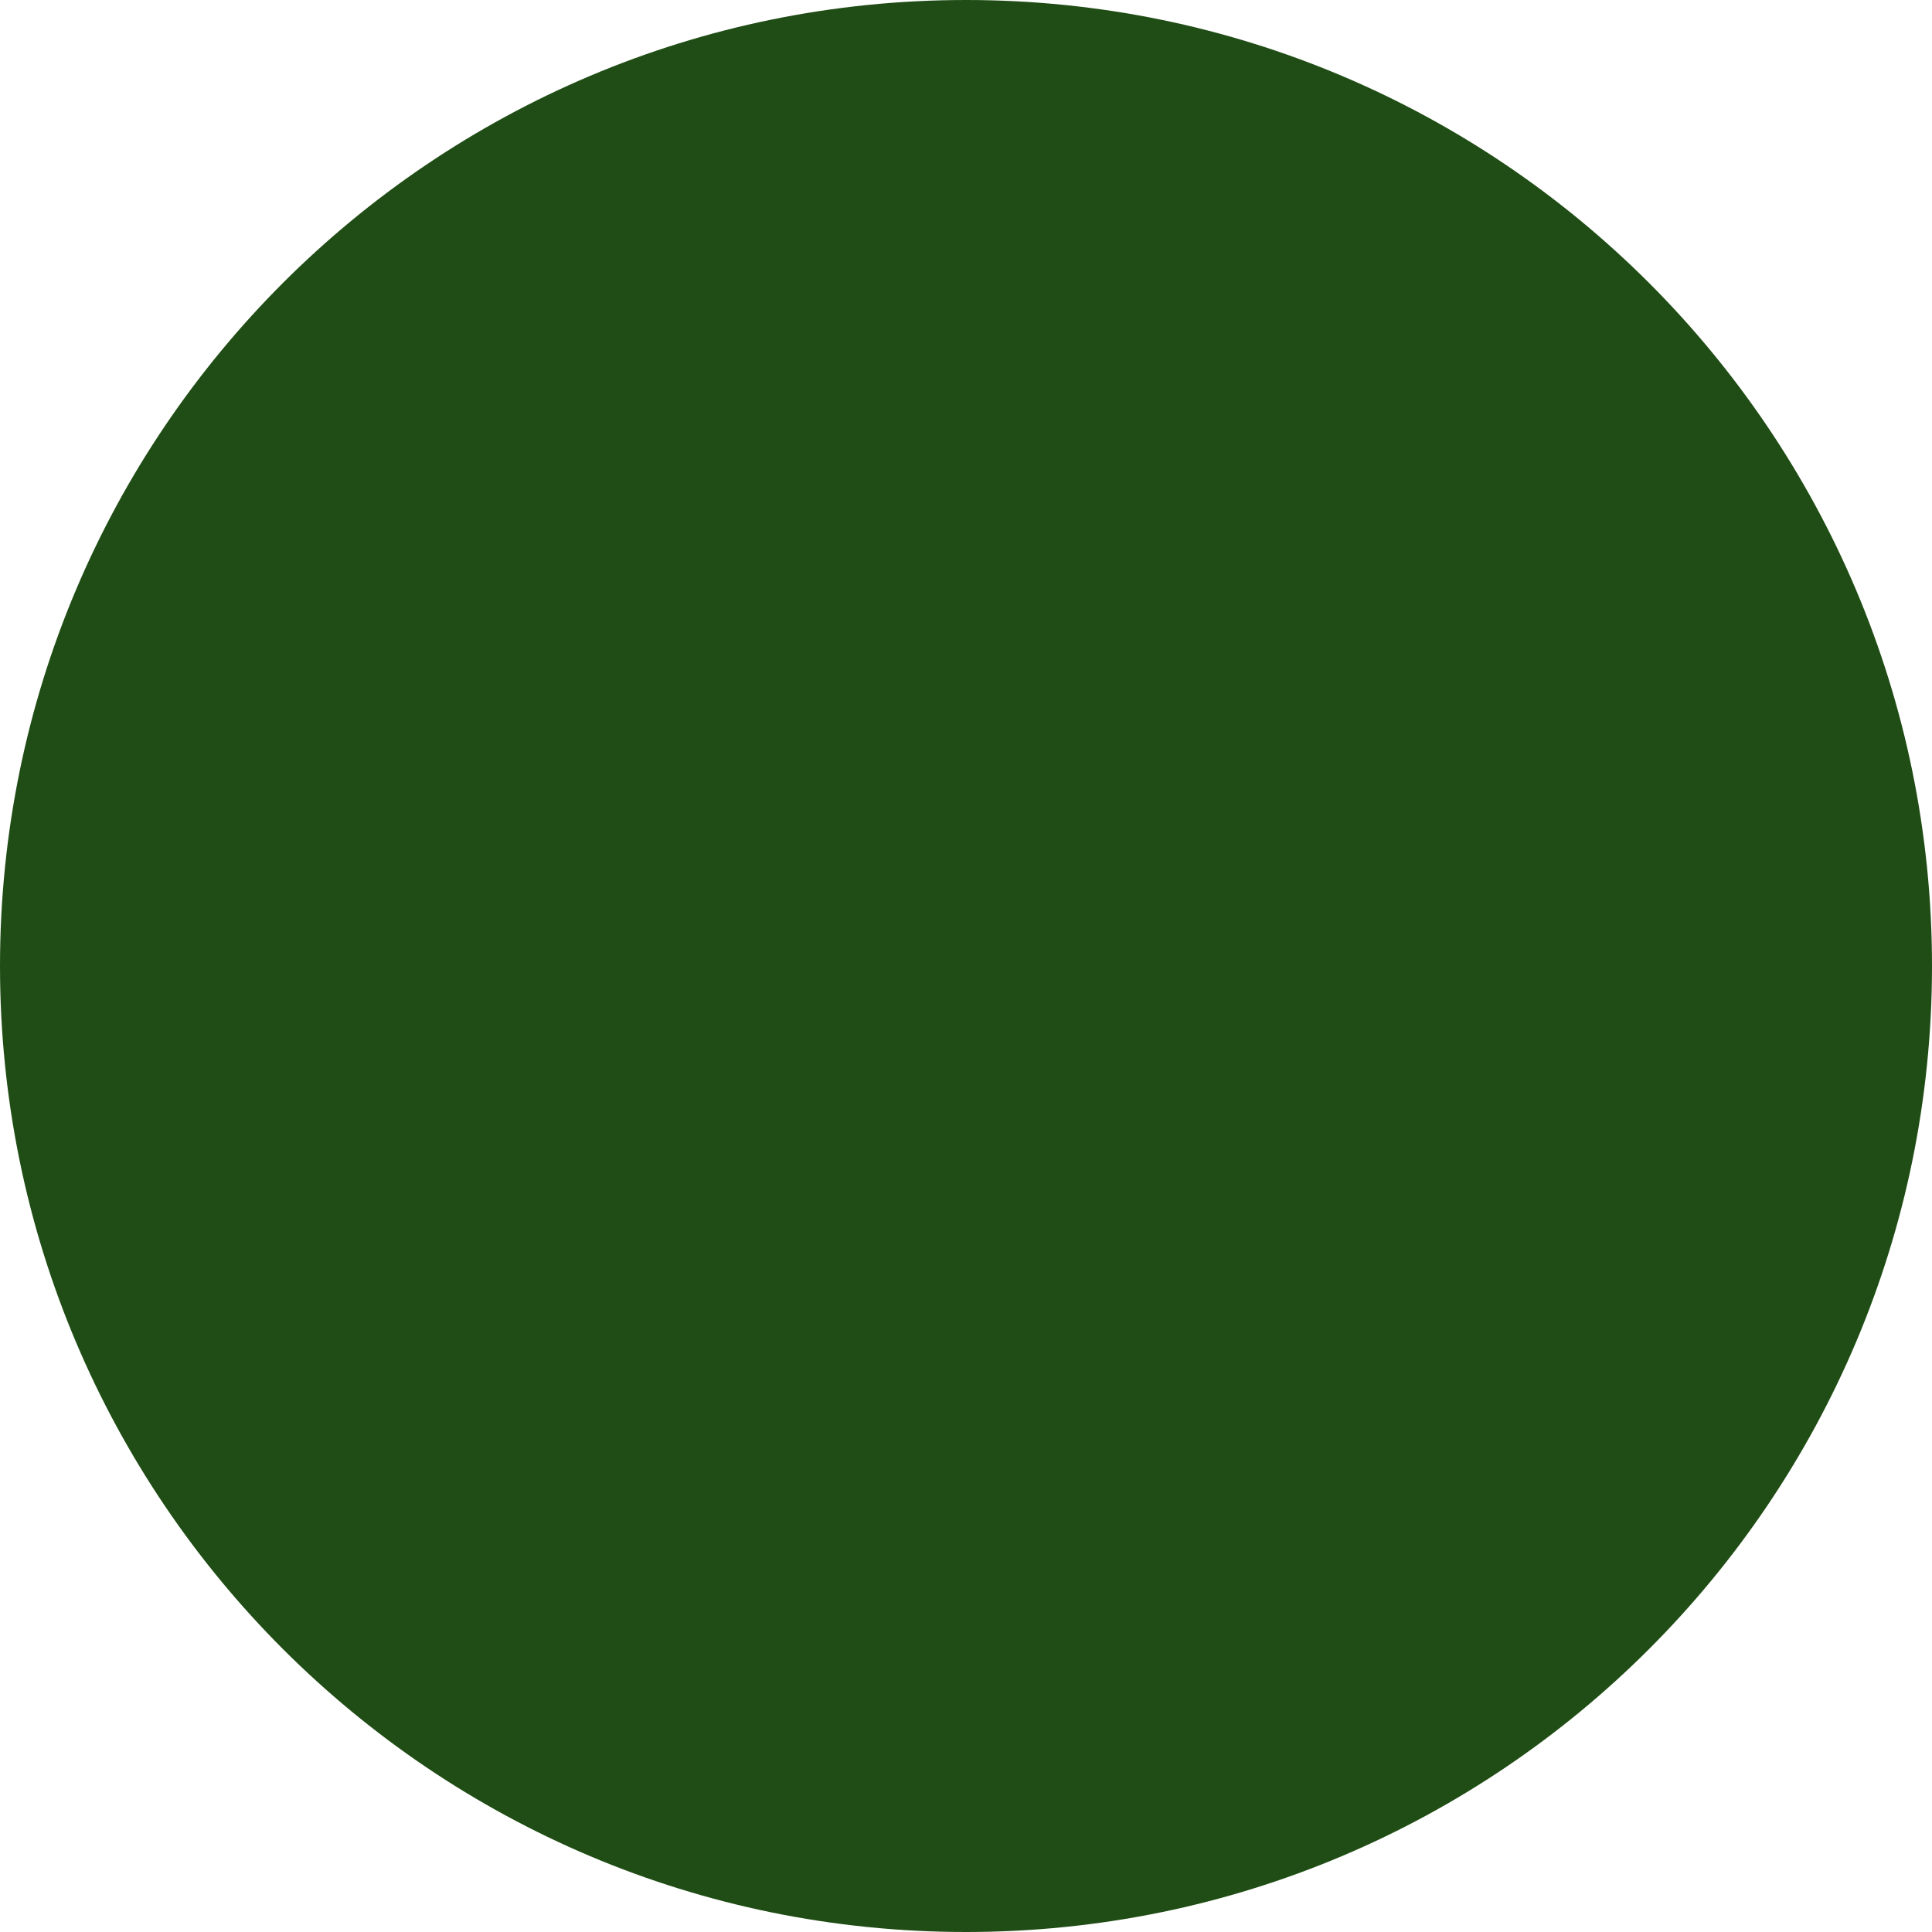
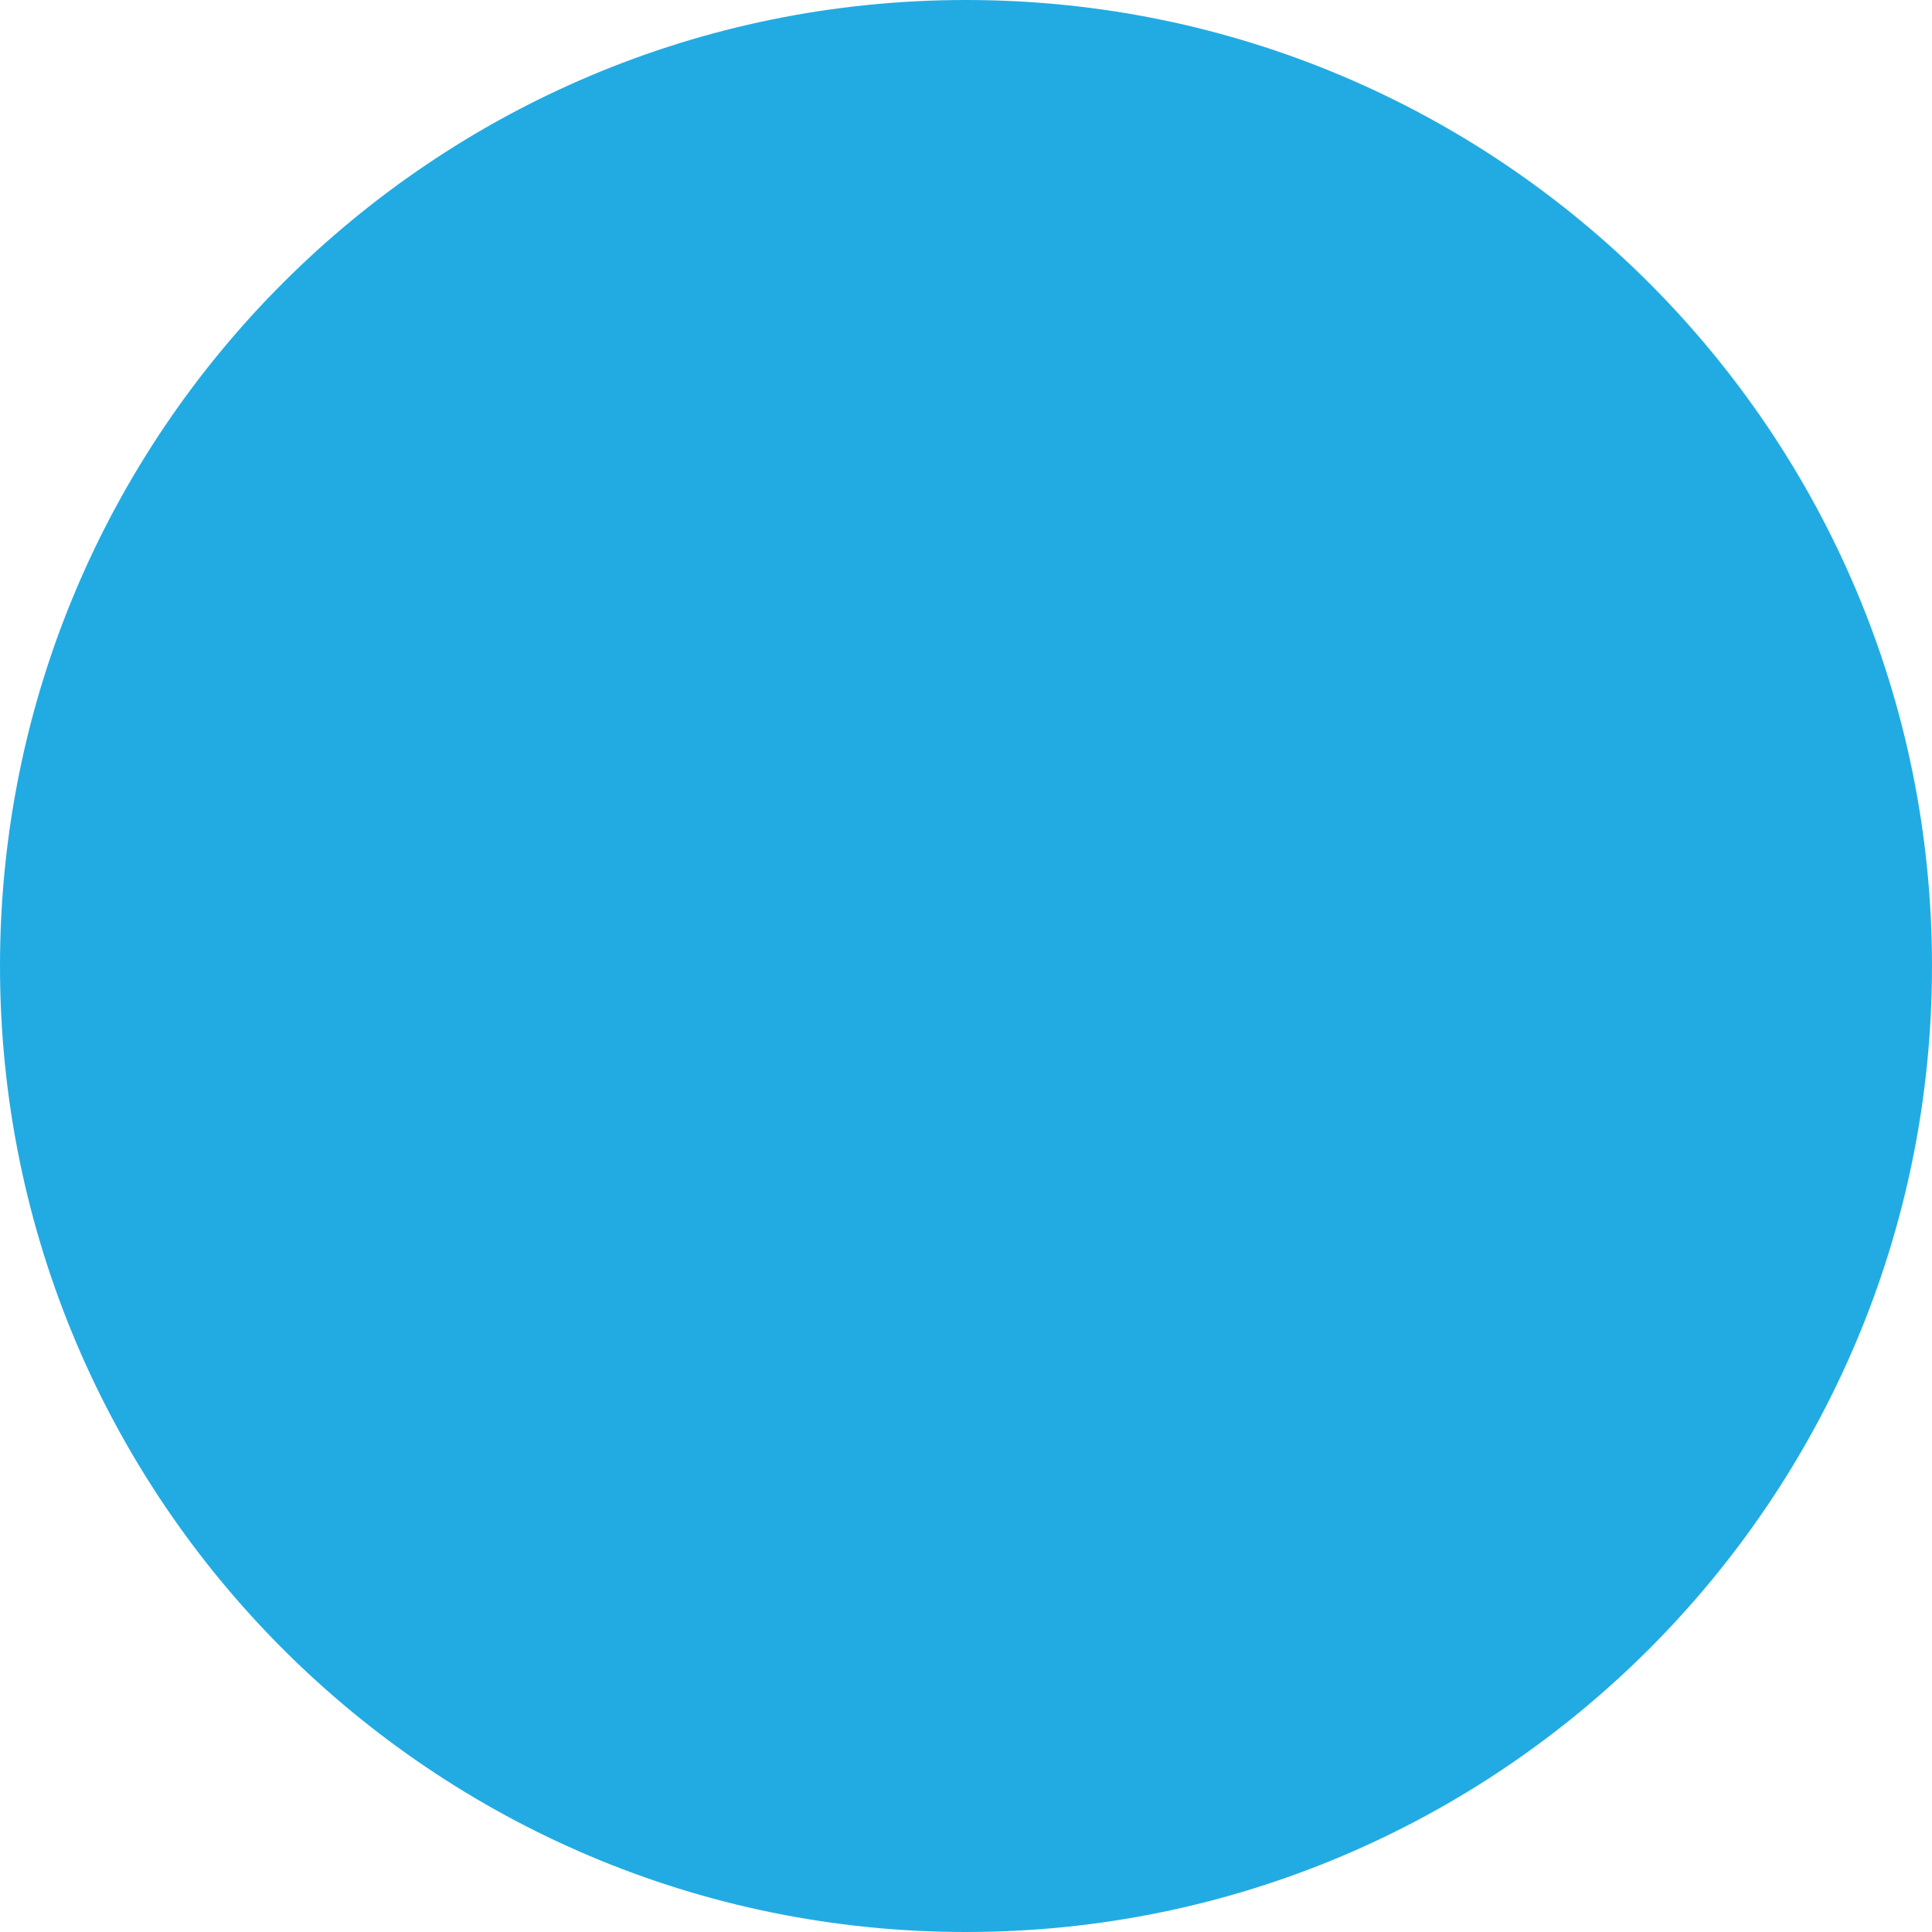
<svg xmlns="http://www.w3.org/2000/svg" width="24" height="24" viewBox="0 0 24 24" version="1.1" id="svg6">
  <defs id="defs10" />
-   <circle style="fill:#204d15;fill-opacity:1;stroke-width:1.409" id="path4524" cx="12" cy="12" r="12" />
+   <circle style="fill:#22abe2;fill-opacity:1;stroke-width:1.409" id="path4524" cx="12" cy="12" r="12" />
  <path fill="none" d="M0 0h24v24H0V0z" id="path2" />
</svg>
